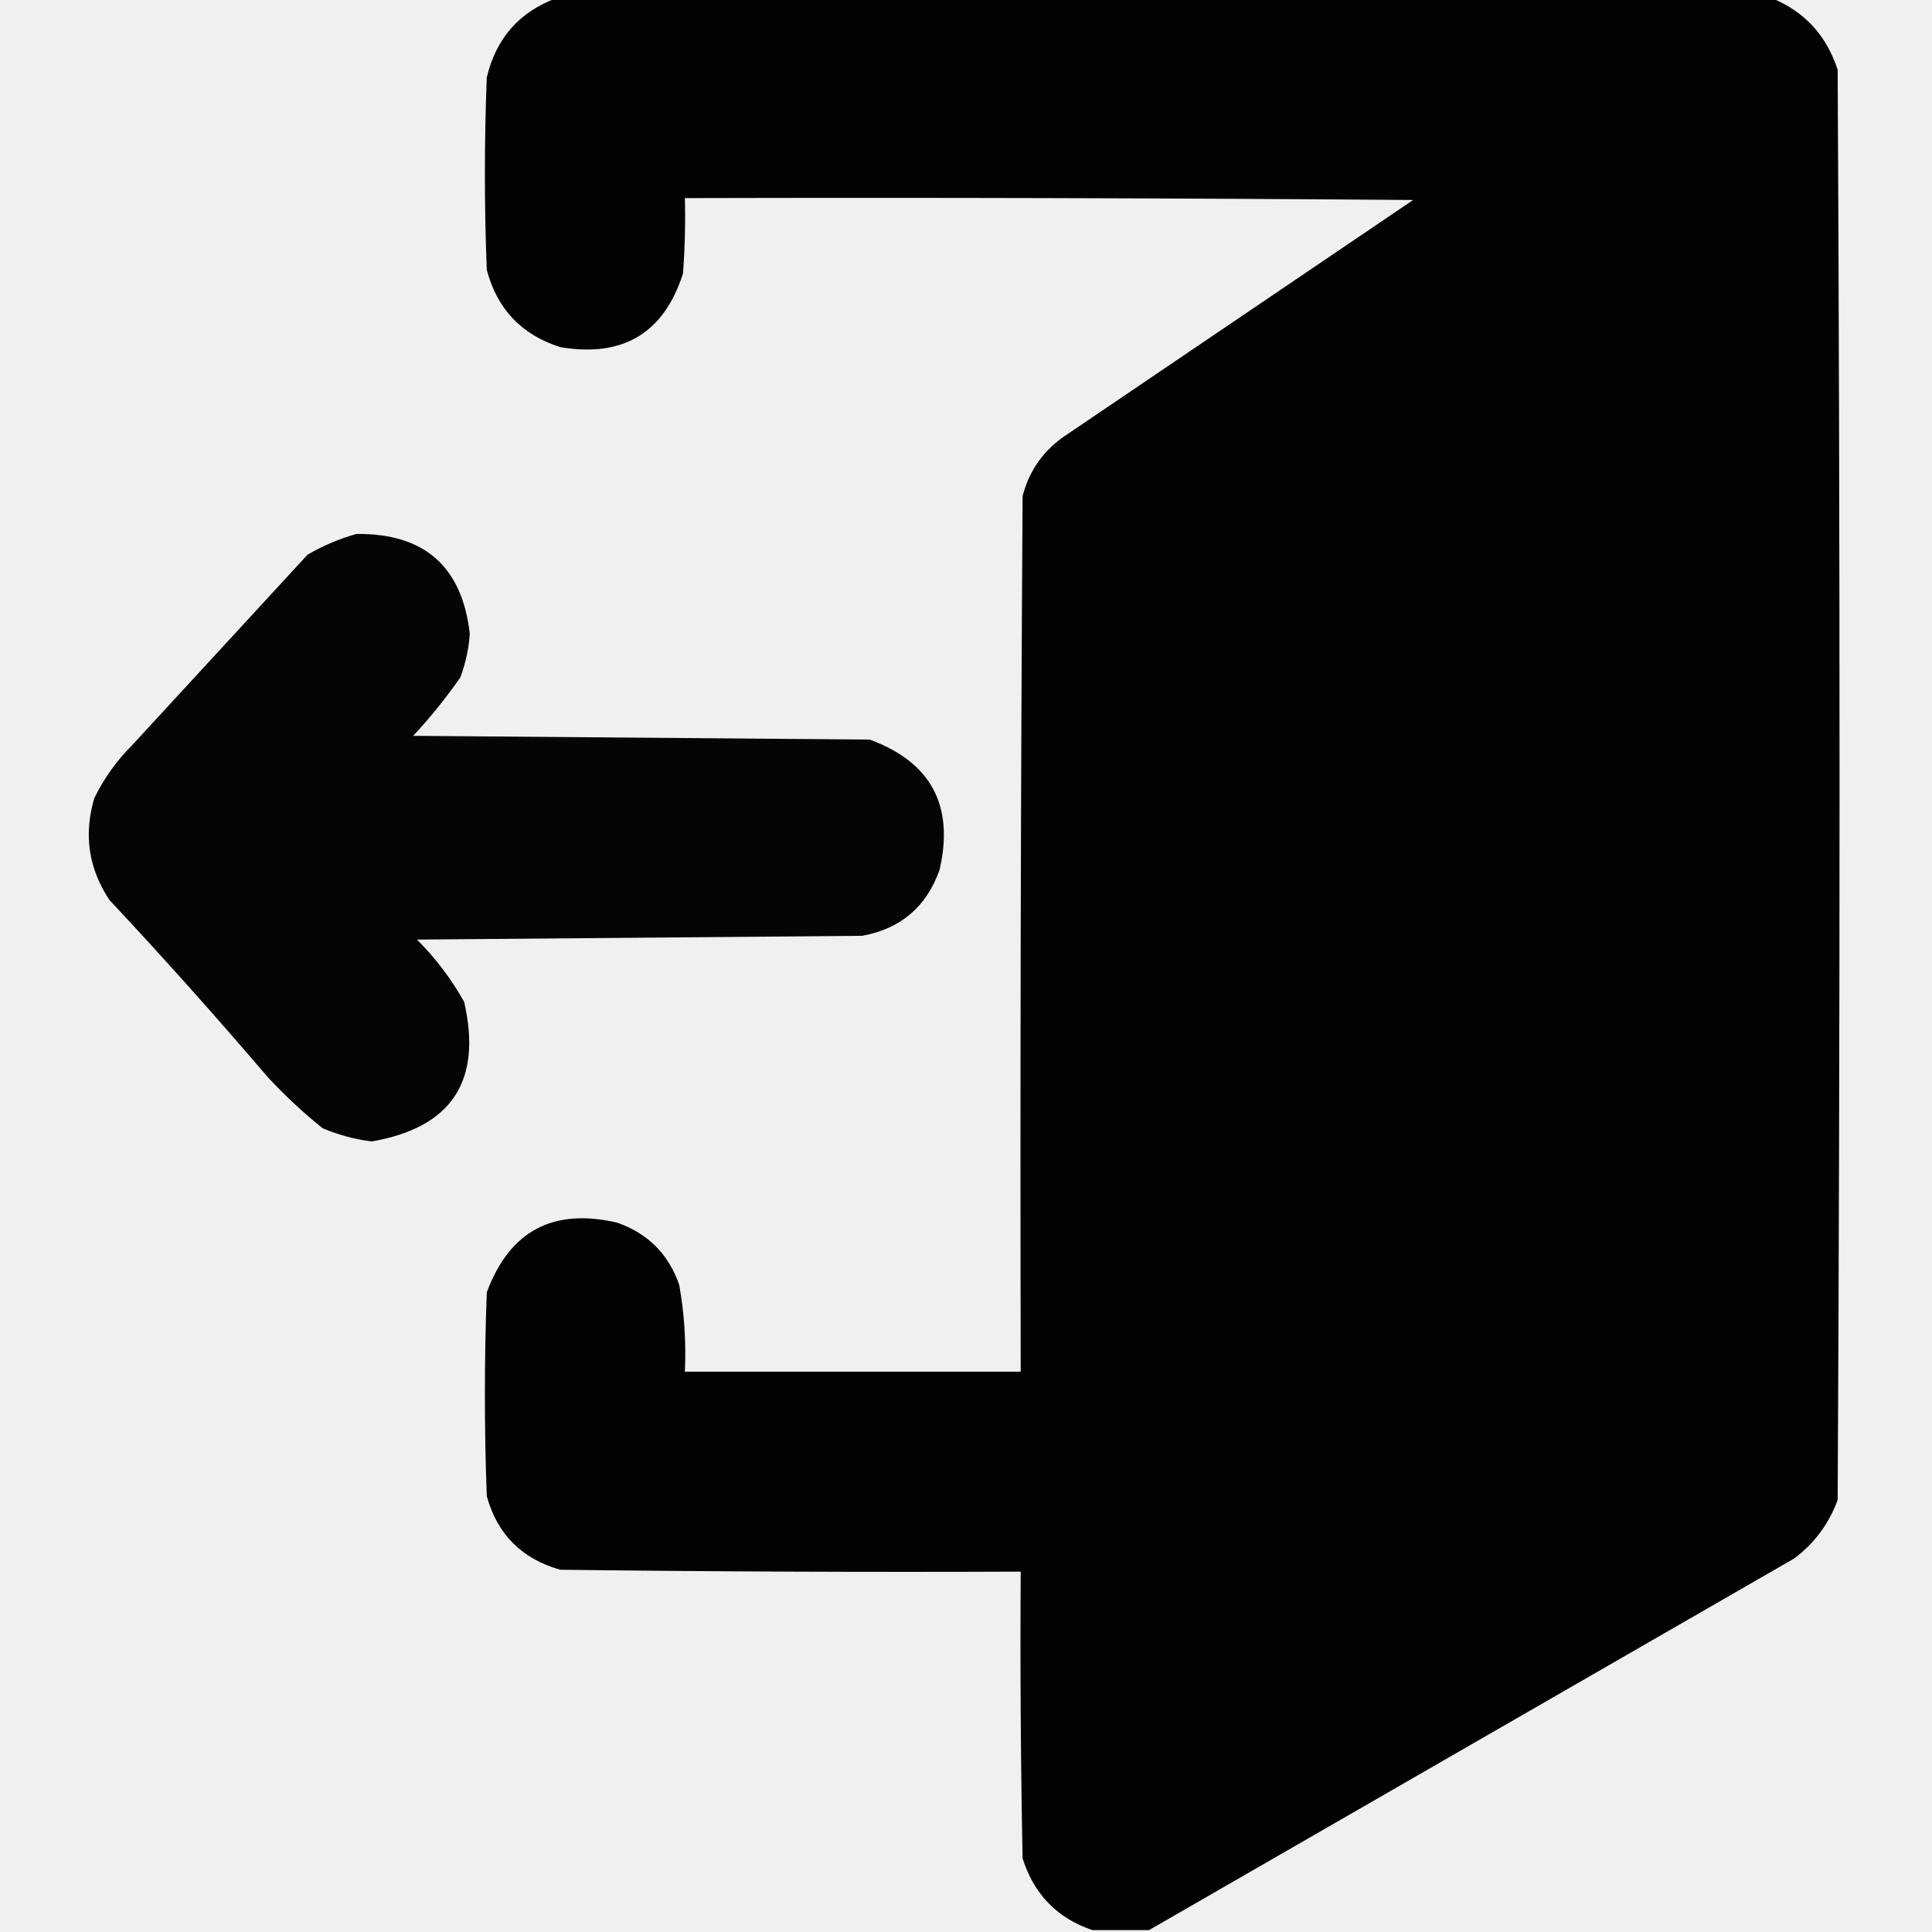
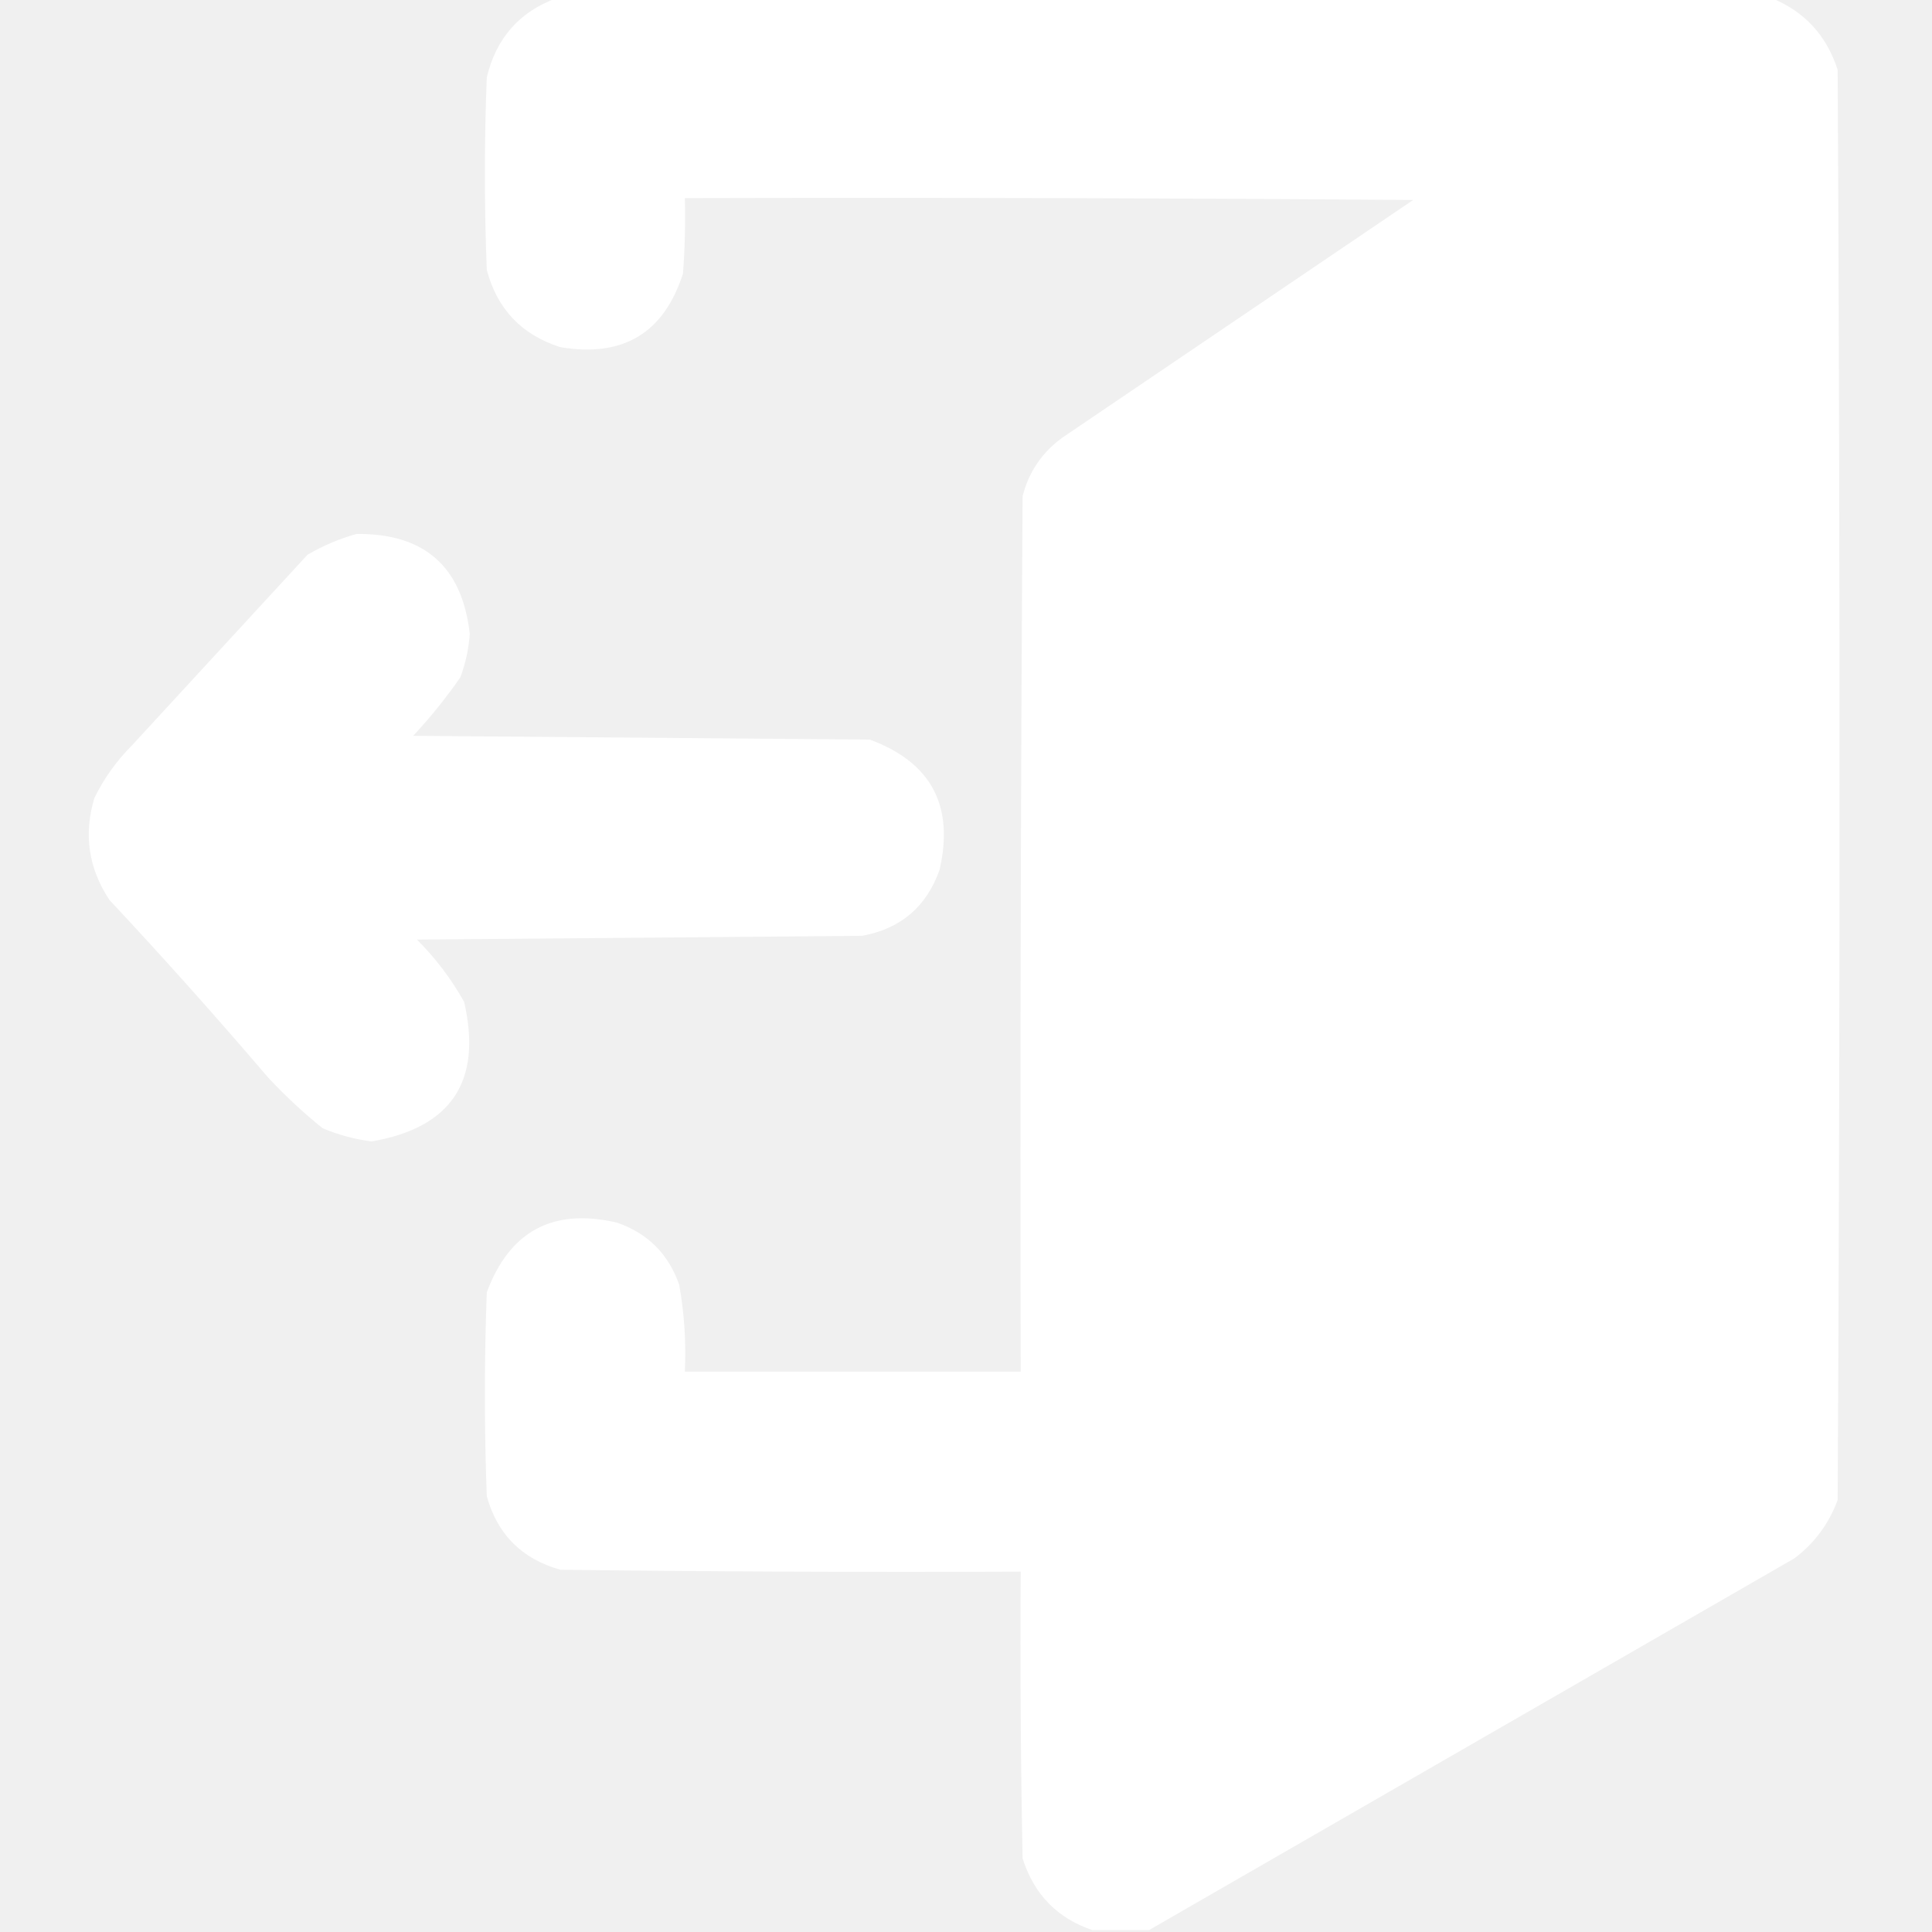
<svg xmlns="http://www.w3.org/2000/svg" version="1.1" width="512px" height="512px" style="shape-rendering:geometricPrecision; text-rendering:geometricPrecision; image-rendering:optimizeQuality; fill-rule:evenodd; clip-rule:evenodd">
  <g>
-     <path style="opacity:0.991" fill="#000000" d="M 147.5,-0.5 C 254.833,-0.5 362.167,-0.5 469.5,-0.5C 478.211,3.05 484.045,9.383 487,18.5C 487.667,144.833 487.667,271.167 487,397.5C 484.674,403.821 480.84,408.987 475.5,413C 418.405,445.874 361.405,478.707 304.5,511.5C 299.5,511.5 294.5,511.5 289.5,511.5C 280.184,508.349 274.017,502.016 271,492.5C 270.5,467.169 270.333,441.836 270.5,416.5C 229.832,416.667 189.165,416.5 148.5,416C 138.307,413.14 131.807,406.64 129,396.5C 128.333,378.5 128.333,360.5 129,342.5C 135.02,326.239 146.52,320.072 163.5,324C 171.667,326.833 177.167,332.333 180,340.5C 181.356,348.095 181.856,355.762 181.5,363.5C 211.167,363.5 240.833,363.5 270.5,363.5C 270.333,286.166 270.5,208.833 271,131.5C 272.62,125.104 276.12,119.938 281.5,116C 312.5,95 343.5,74 374.5,53C 310.168,52.5 245.834,52.333 181.5,52.5C 181.666,59.175 181.5,65.842 181,72.5C 175.93,88.295 165.097,94.795 148.5,92C 138.235,88.736 131.735,81.902 129,71.5C 128.333,54.5 128.333,37.5 129,20.5C 131.5,10.102 137.667,3.102 147.5,-0.5 Z" />
+     <path style="opacity:0.991" fill="#ffffff" d="M 147.5,-0.5 C 254.833,-0.5 362.167,-0.5 469.5,-0.5C 478.211,3.05 484.045,9.383 487,18.5C 487.667,144.833 487.667,271.167 487,397.5C 484.674,403.821 480.84,408.987 475.5,413C 418.405,445.874 361.405,478.707 304.5,511.5C 299.5,511.5 294.5,511.5 289.5,511.5C 280.184,508.349 274.017,502.016 271,492.5C 270.5,467.169 270.333,441.836 270.5,416.5C 229.832,416.667 189.165,416.5 148.5,416C 138.307,413.14 131.807,406.64 129,396.5C 128.333,378.5 128.333,360.5 129,342.5C 135.02,326.239 146.52,320.072 163.5,324C 171.667,326.833 177.167,332.333 180,340.5C 181.356,348.095 181.856,355.762 181.5,363.5C 211.167,363.5 240.833,363.5 270.5,363.5C 270.333,286.166 270.5,208.833 271,131.5C 272.62,125.104 276.12,119.938 281.5,116C 312.5,95 343.5,74 374.5,53C 310.168,52.5 245.834,52.333 181.5,52.5C 181.666,59.175 181.5,65.842 181,72.5C 175.93,88.295 165.097,94.795 148.5,92C 138.235,88.736 131.735,81.902 129,71.5C 128.333,54.5 128.333,37.5 129,20.5C 131.5,10.102 137.667,3.102 147.5,-0.5 Z" />
  </g>
  <g>
-     <path style="opacity:0.979" fill="#000000" d="M 94.5,141.5 C 112.497,141.332 122.497,150.166 124.5,168C 124.22,171.952 123.387,175.785 122,179.5C 118.213,184.956 114.046,190.123 109.5,195C 149.833,195.333 190.167,195.667 230.5,196C 246.75,201.995 252.916,213.495 249,230.5C 245.55,240.282 238.717,246.116 228.5,248C 189.167,248.333 149.833,248.667 110.5,249C 115.435,253.932 119.601,259.432 123,265.5C 127.841,286.491 119.675,298.824 98.5,302.5C 94.007,301.929 89.674,300.763 85.5,299C 80.366,294.867 75.532,290.367 71,285.5C 57.371,269.535 43.371,253.869 29,238.5C 23.459,230.154 22.125,221.154 25,211.5C 27.557,206.277 30.891,201.61 35,197.5C 50.5,180.667 66,163.833 81.5,147C 85.717,144.549 90.05,142.715 94.5,141.5 Z" />
+     <path style="opacity:0.979" fill="#ffffff" d="M 94.5,141.5 C 112.497,141.332 122.497,150.166 124.5,168C 124.22,171.952 123.387,175.785 122,179.5C 118.213,184.956 114.046,190.123 109.5,195C 149.833,195.333 190.167,195.667 230.5,196C 246.75,201.995 252.916,213.495 249,230.5C 245.55,240.282 238.717,246.116 228.5,248C 189.167,248.333 149.833,248.667 110.5,249C 115.435,253.932 119.601,259.432 123,265.5C 127.841,286.491 119.675,298.824 98.5,302.5C 94.007,301.929 89.674,300.763 85.5,299C 80.366,294.867 75.532,290.367 71,285.5C 57.371,269.535 43.371,253.869 29,238.5C 23.459,230.154 22.125,221.154 25,211.5C 27.557,206.277 30.891,201.61 35,197.5C 50.5,180.667 66,163.833 81.5,147C 85.717,144.549 90.05,142.715 94.5,141.5 Z" />
  </g>
</svg>
